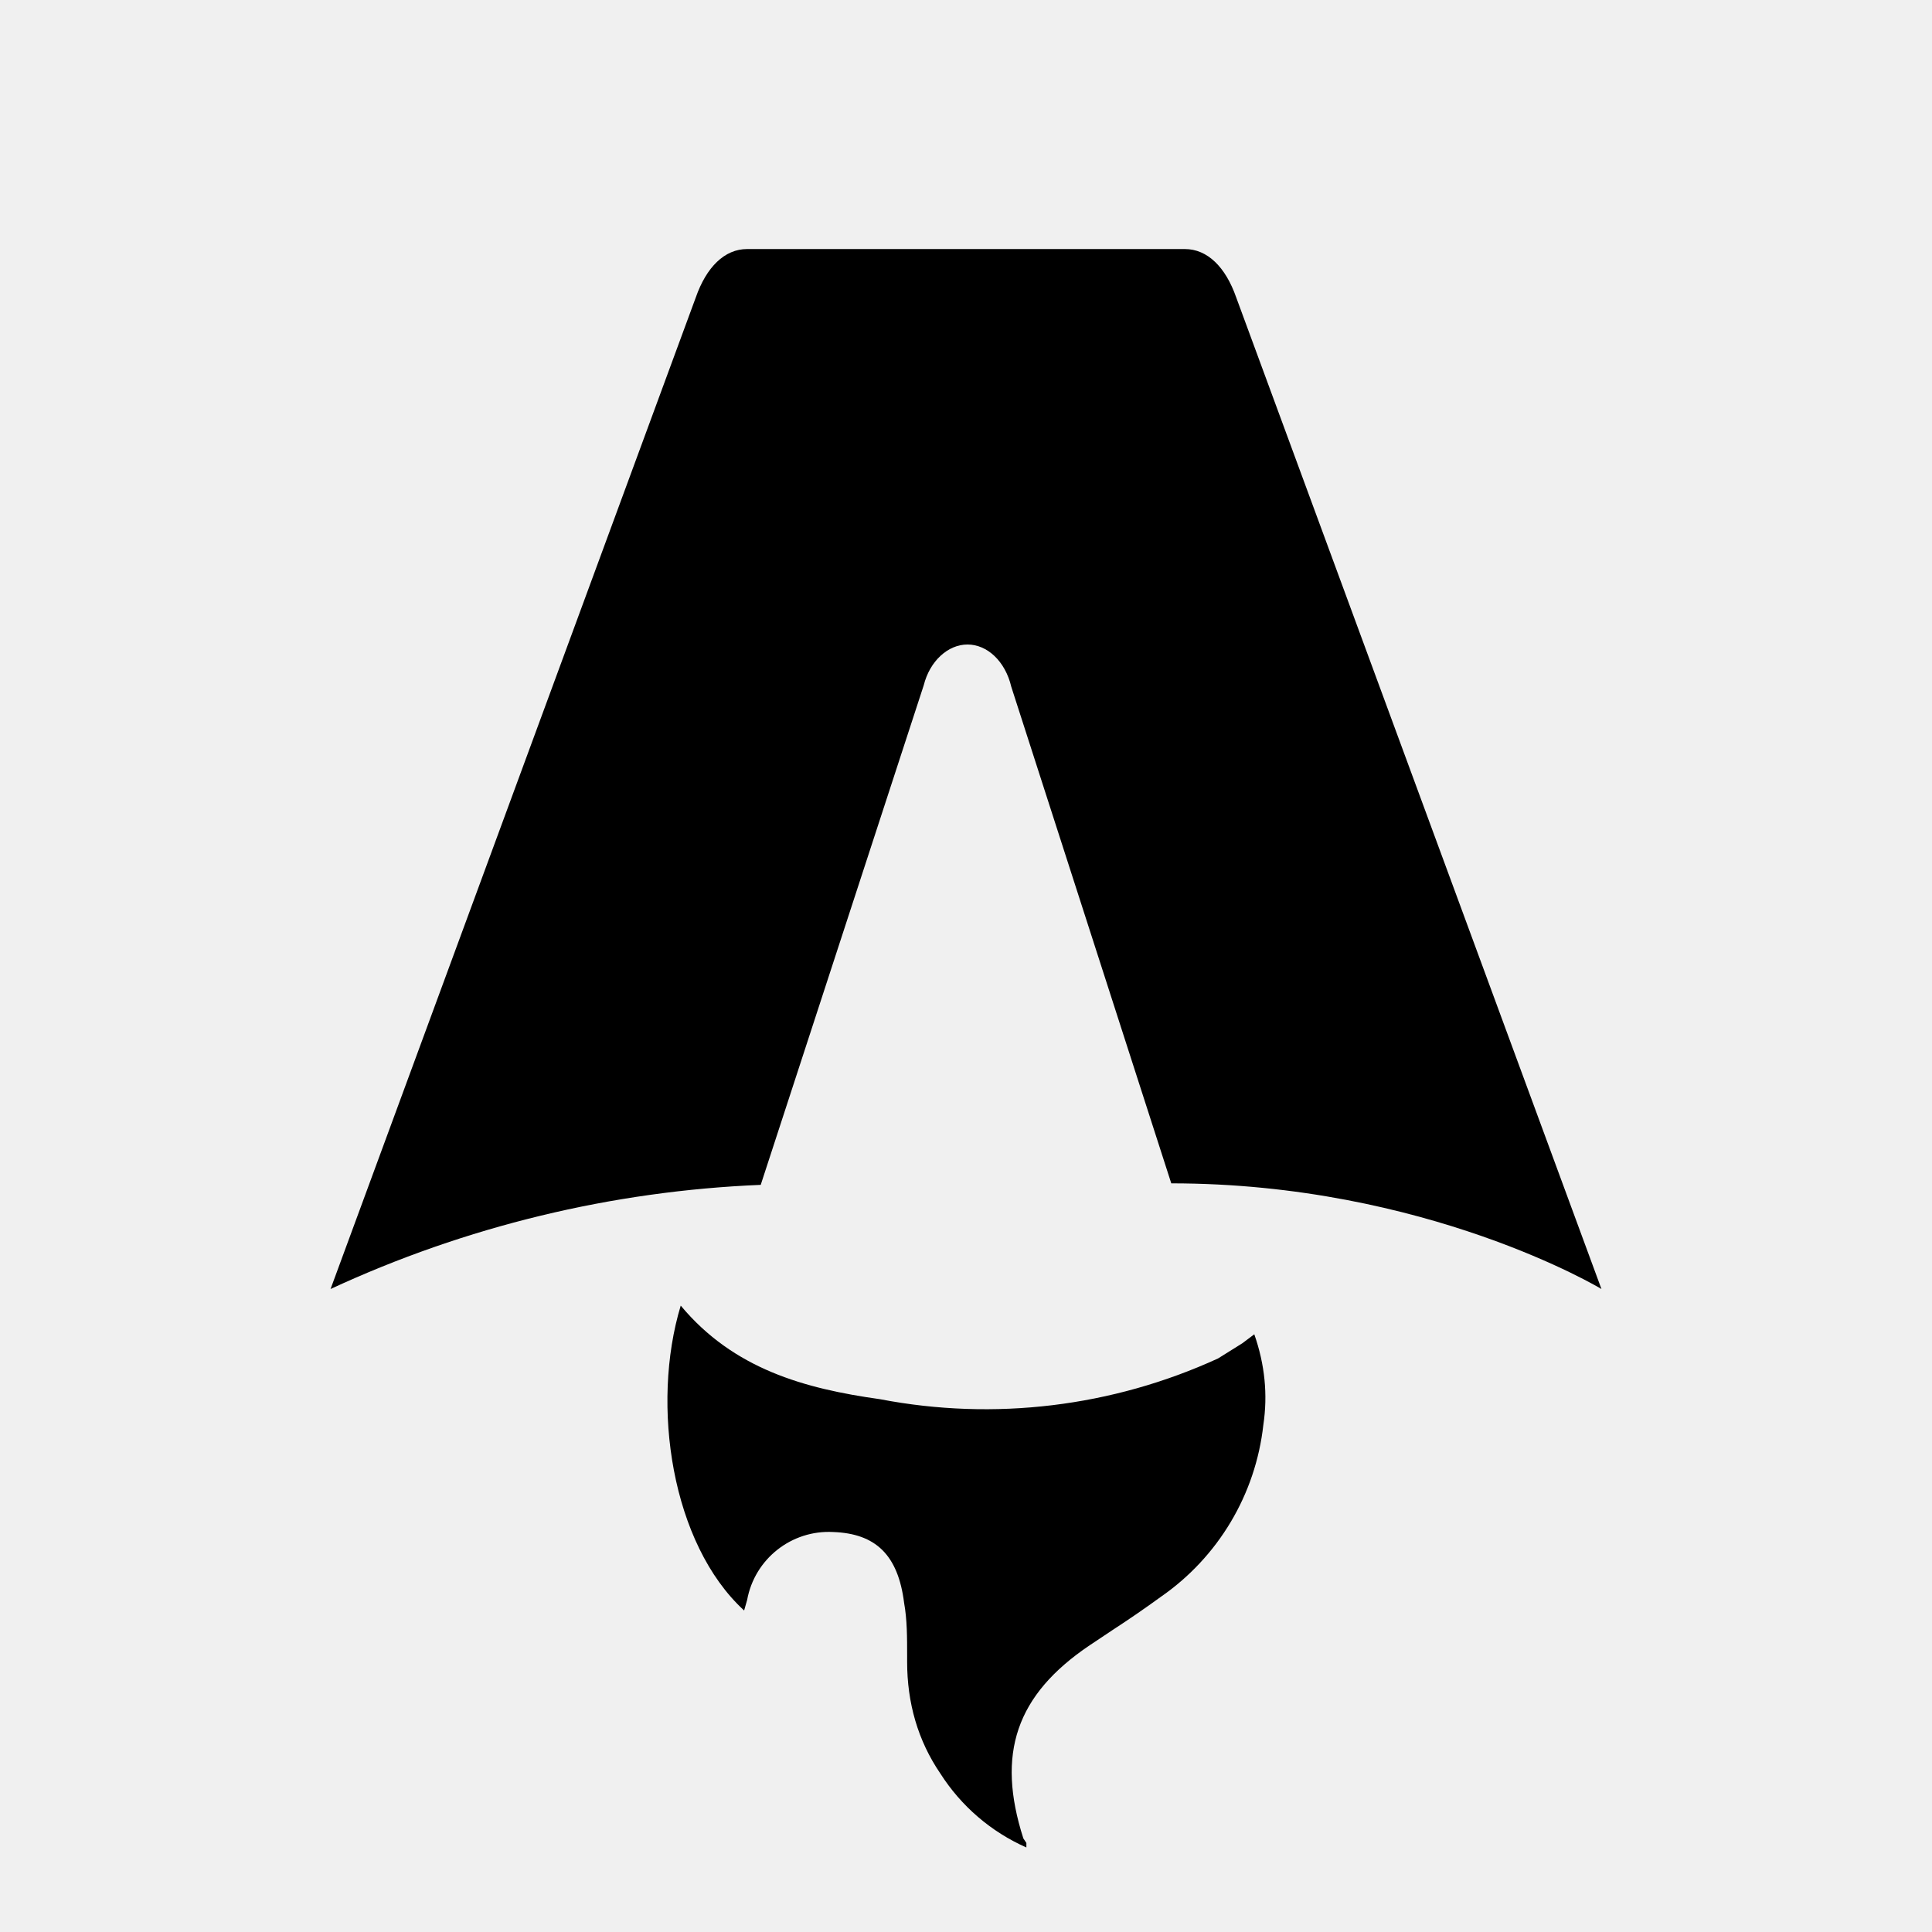
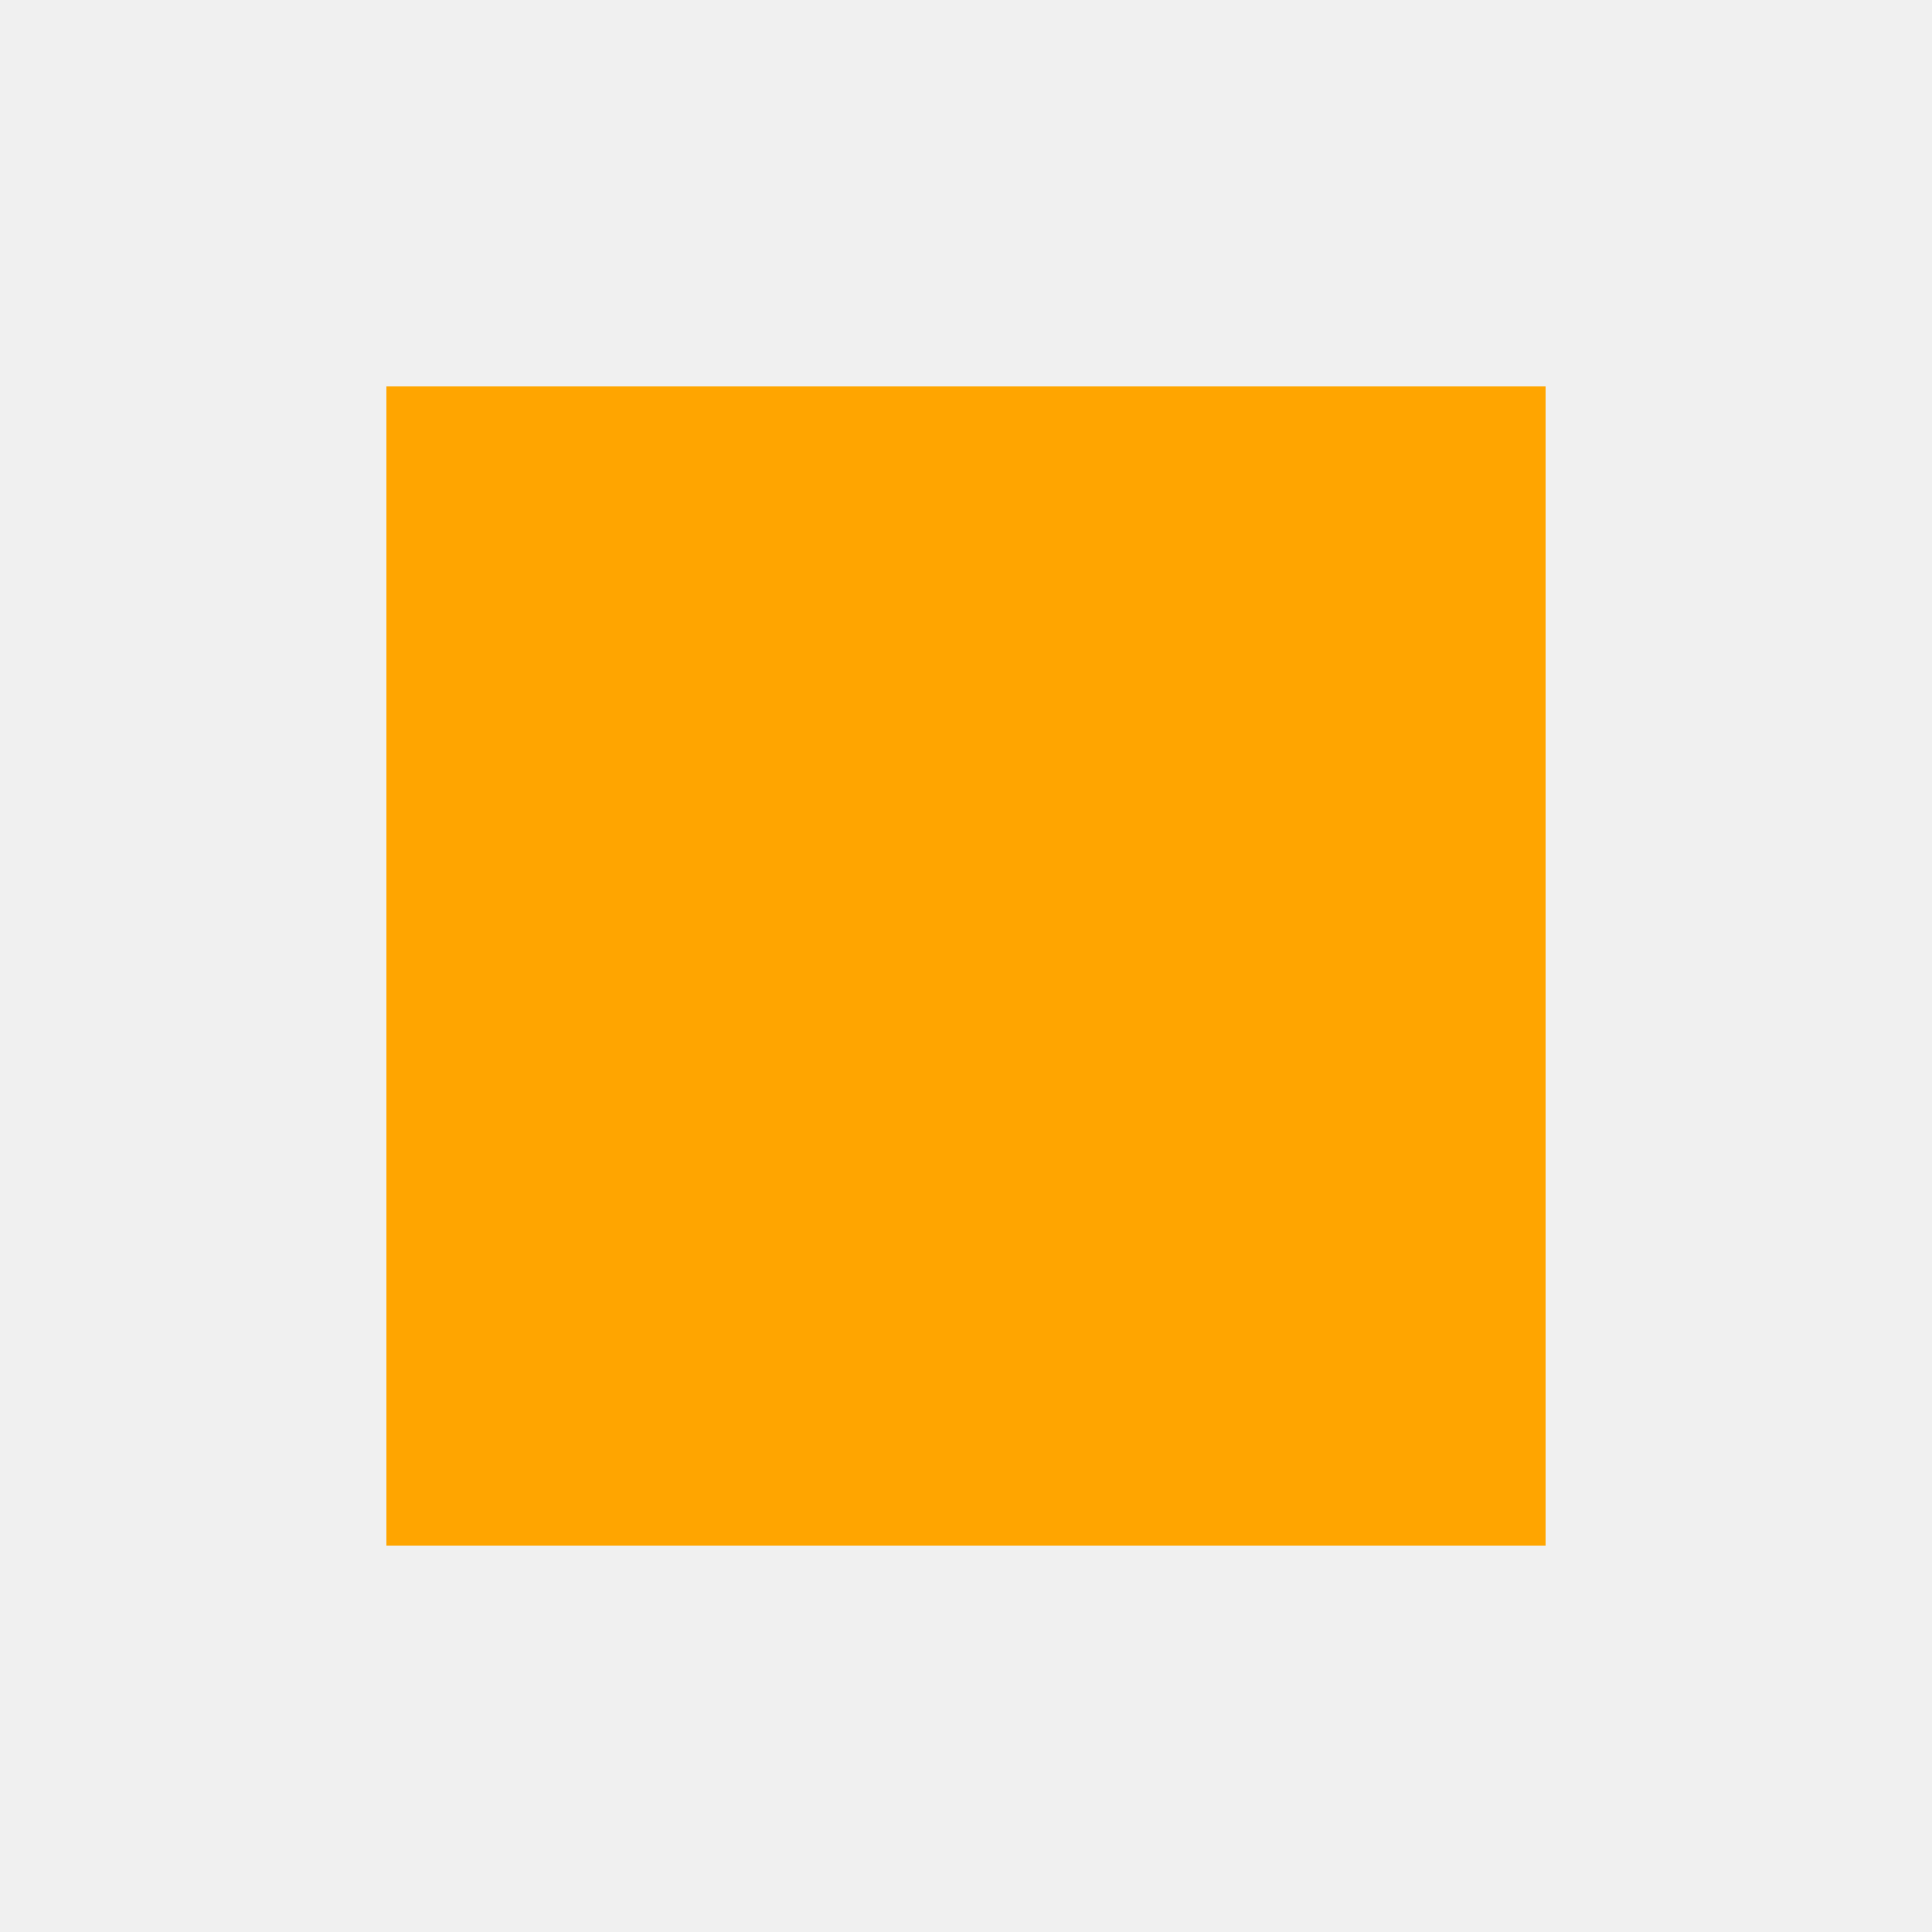
- <svg xmlns="http://www.w3.org/2000/svg" fill="none" viewBox="0 0 128 128">
-   <path d="M50.4 78.5a75.1 75.1 0 0 0-28.5 6.9l24.2-65.7c.7-2 1.9-3.2 3.4-3.2h29c1.5 0 2.7 1.2 3.4 3.2l24.2 65.7s-11.6-7-28.5-7L67 45.5c-.4-1.7-1.6-2.8-2.9-2.8-1.3 0-2.5 1.1-2.9 2.7L50.4 78.5Zm-1.1 28.2Zm-4.2-20.2c-2 6.6-.6 15.8 4.2 20.2a17.5 17.5 0 0 1 .2-.7 5.5 5.5 0 0 1 5.7-4.5c2.8.1 4.3 1.5 4.7 4.7.2 1.1.2 2.3.2 3.5v.4c0 2.7.7 5.2 2.2 7.4a13 13 0 0 0 5.7 4.9v-.3l-.2-.3c-1.8-5.6-.5-9.5 4.4-12.8l1.5-1a73 73 0 0 0 3.2-2.2 16 16 0 0 0 6.8-11.4c.3-2 .1-4-.6-6l-.8.6-1.6 1a37 37 0 0 1-22.4 2.7c-5-.7-9.7-2-13.2-6.2Z" />
+ <svg xmlns="http://www.w3.org/2000/svg" viewBox="0 0 200 200">
+   <polygon class="square" points="40,40 40,160 160,160 160,40" style="fill:orange;" />
  <style>
-         path { fill: #000; }
-         @media (prefers-color-scheme: dark) {
-             path { fill: #FFF; }
-         }
-     </style>
+   .square {
+     animation: rotation 3s linear infinite;
+     transform-origin: center;
+   }
+   @keyframes rotation {
+     from {
+       transform: rotate(0deg);
+     }
+     to {
+       transform: rotate(360deg);
+       }
+   }
+   </style>
</svg>
